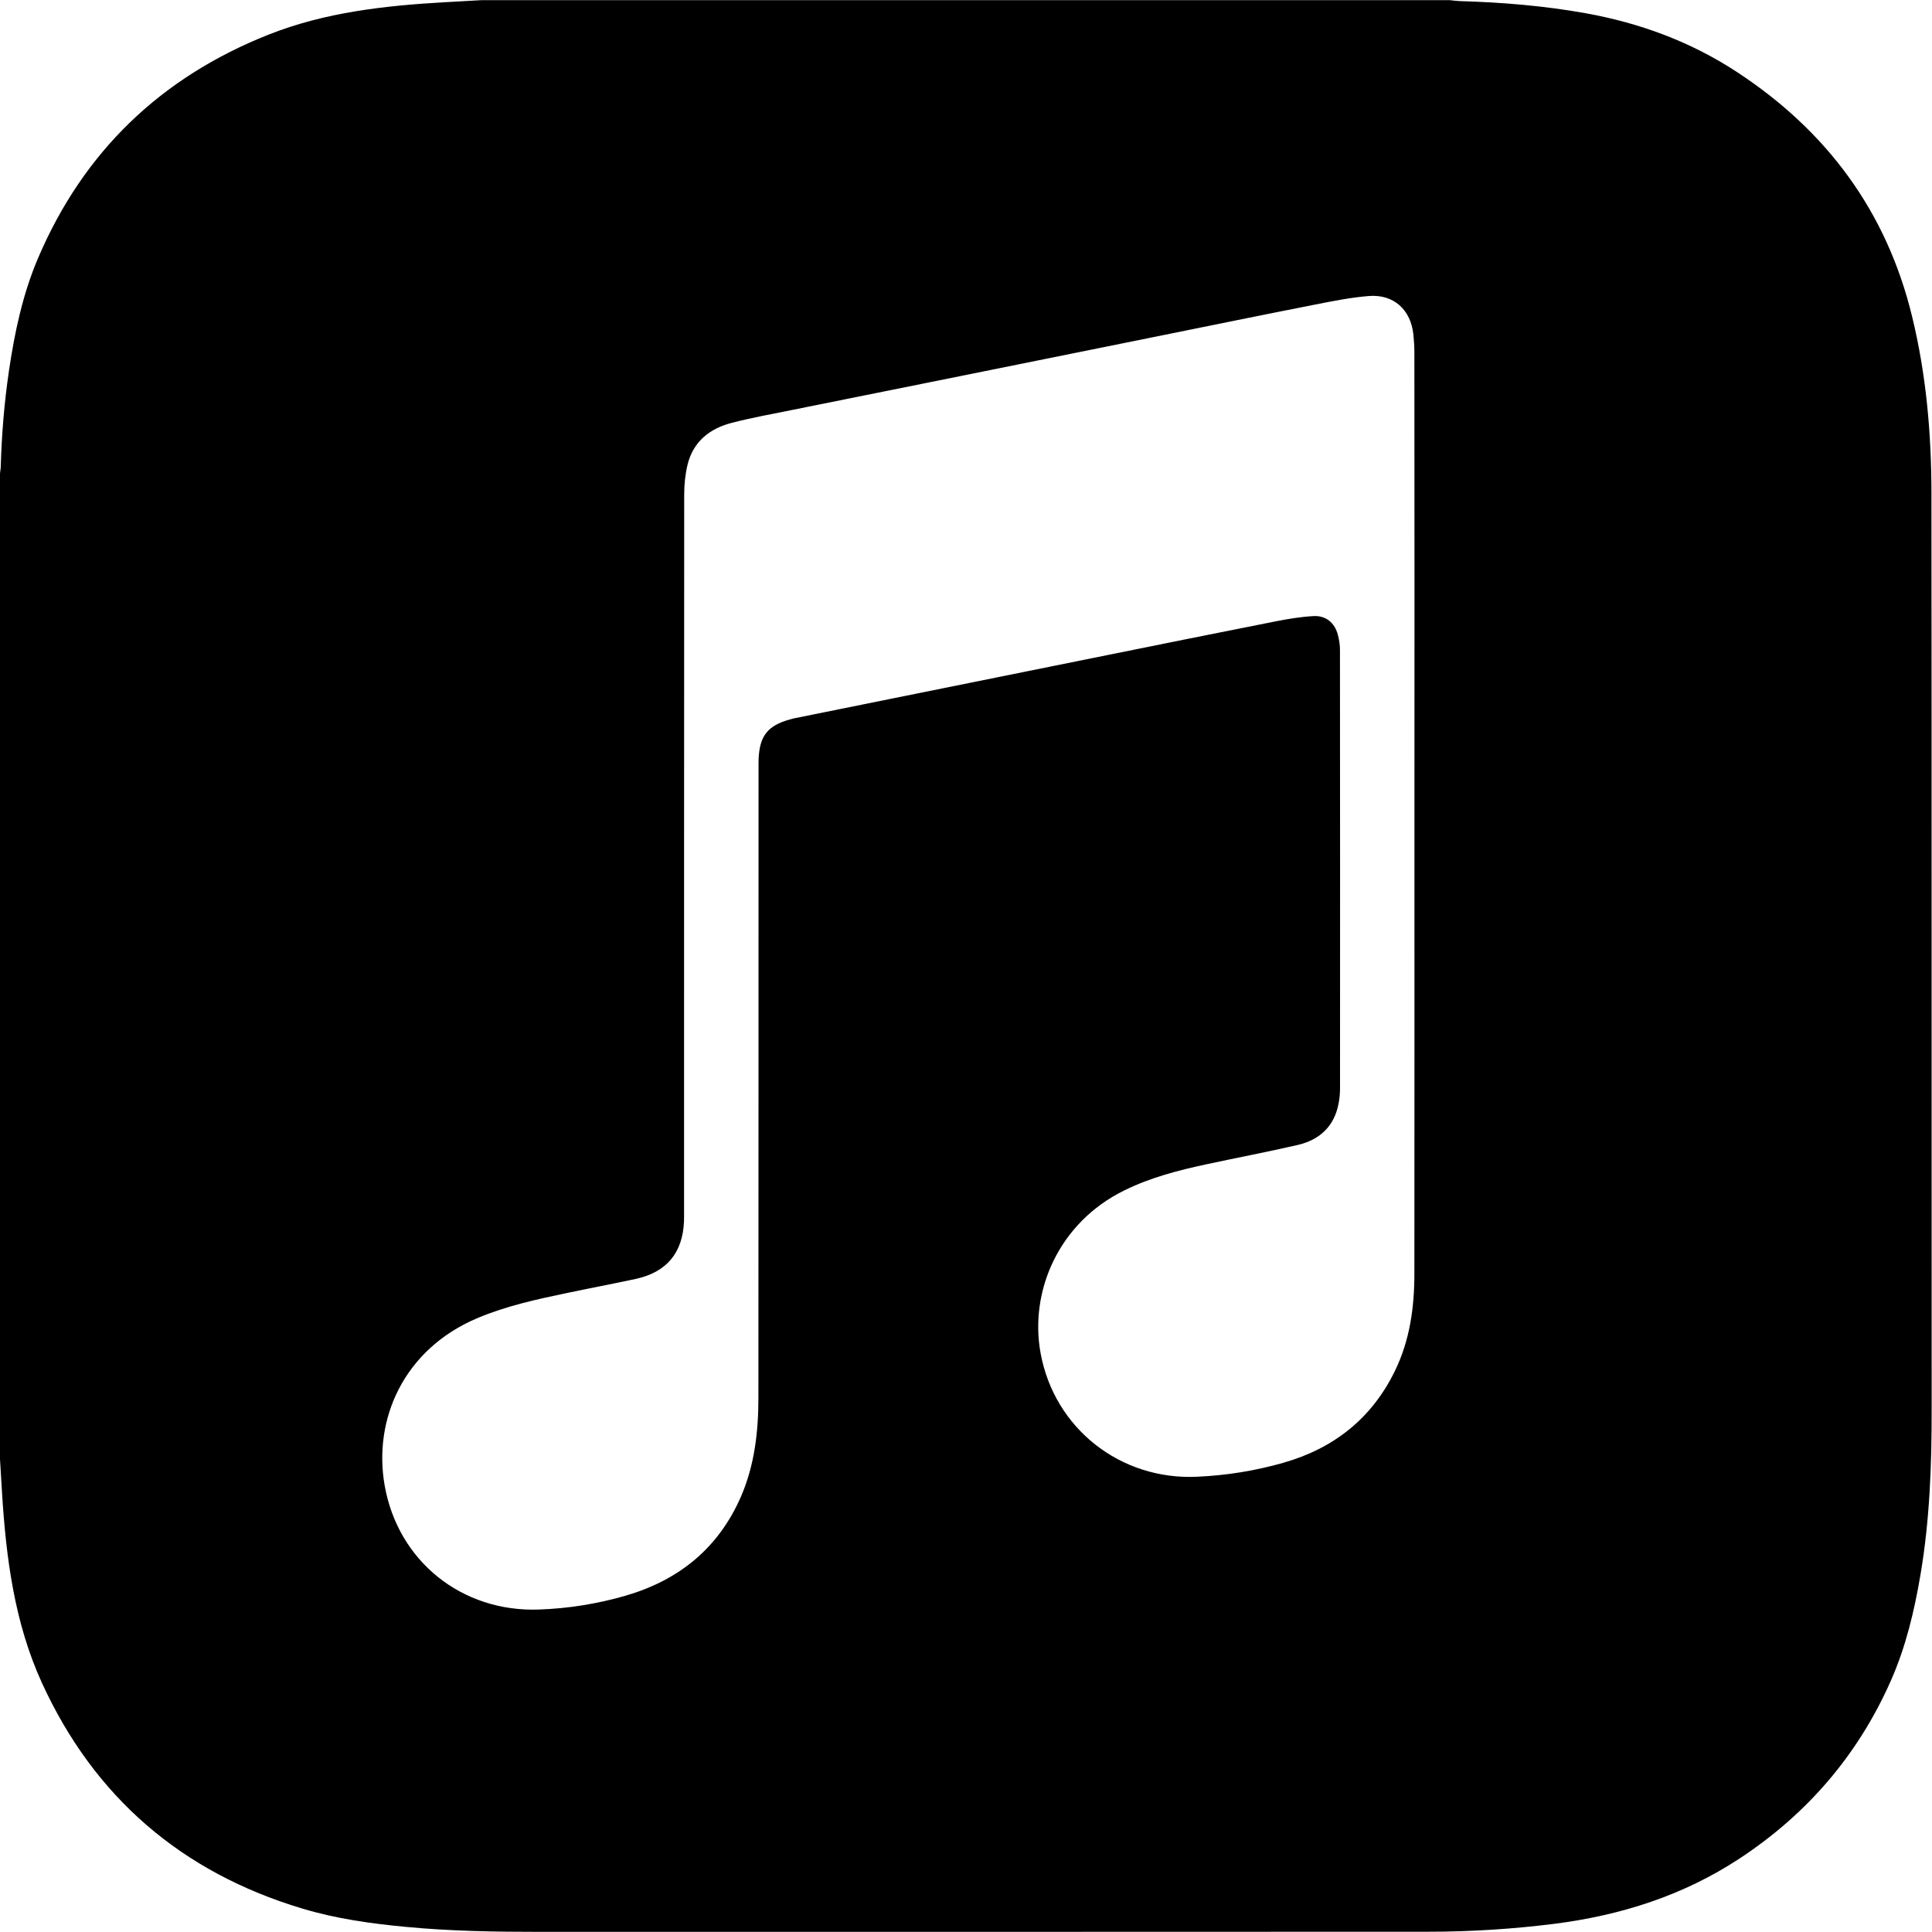
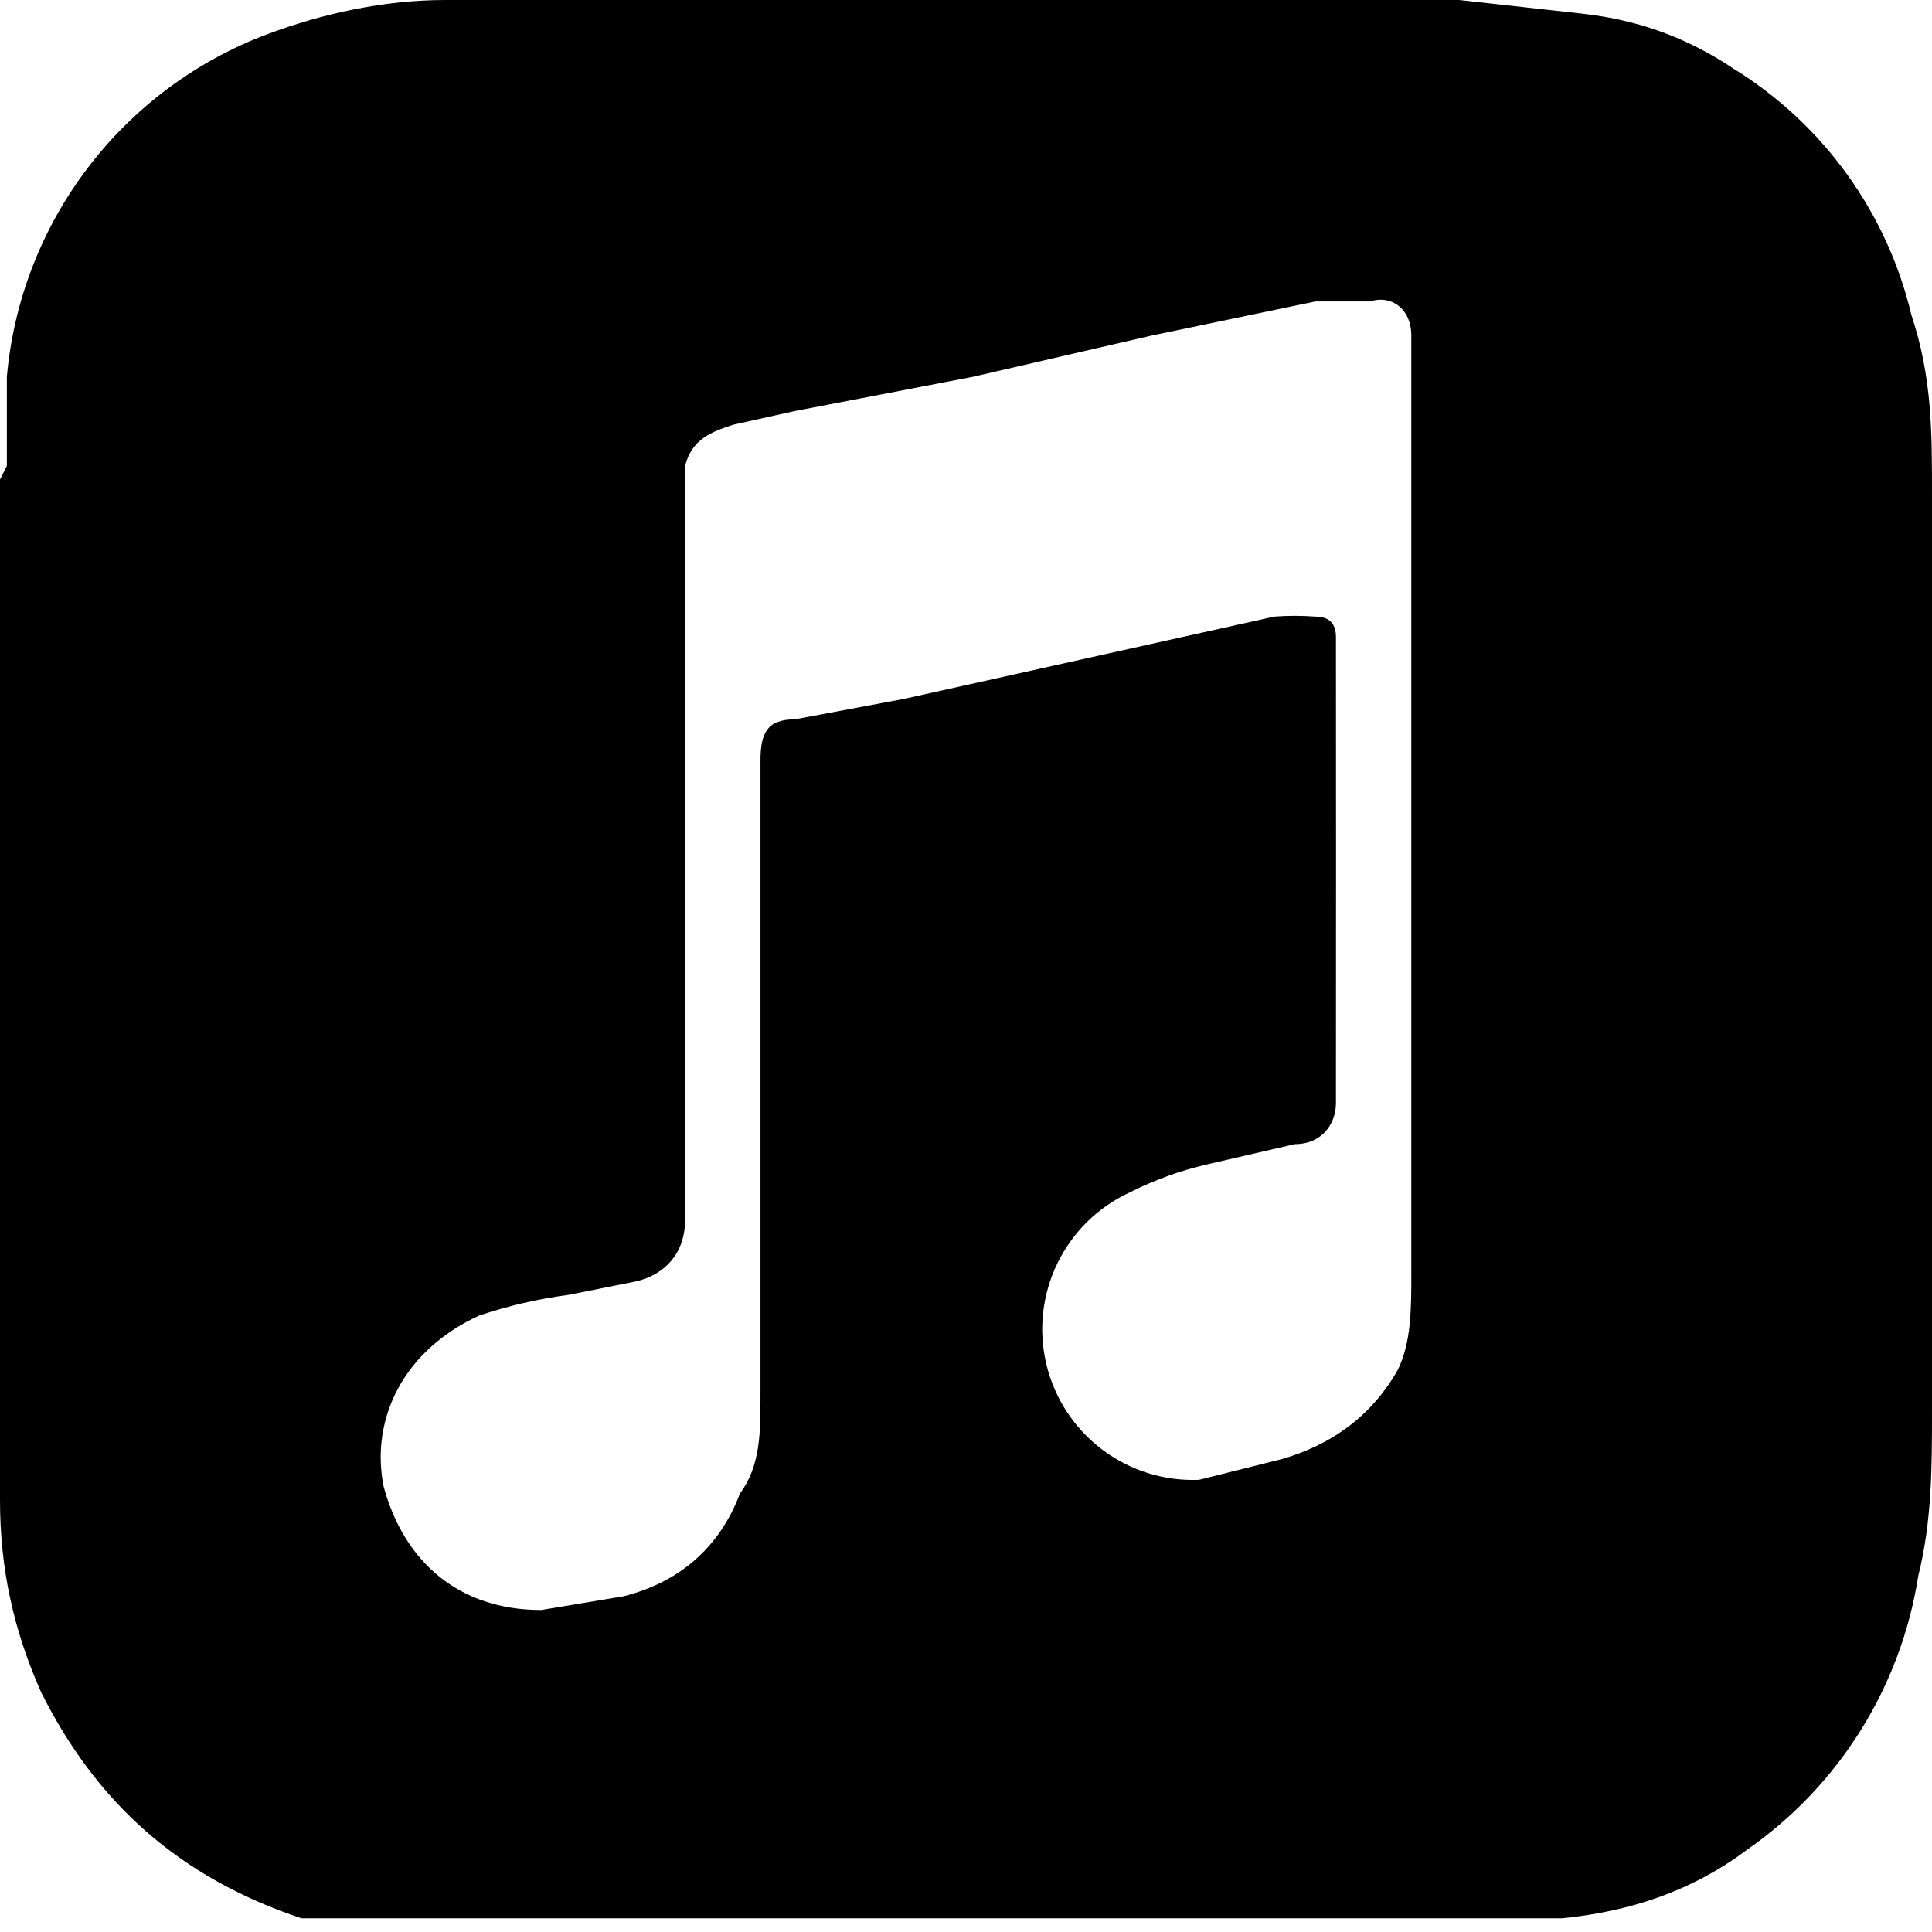
- <svg xmlns="http://www.w3.org/2000/svg" version="1.1" id="Layer_1" x="0px" y="0px" width="28.188px" height="28.195px" viewBox="0 0 28.188 28.195" enable-background="new 0 0 28.188 28.195" xml:space="preserve">
-   <path d="M28.187,7.195c-0.001-0.867-0.076-1.728-0.282-2.574c-0.372-1.536-1.247-2.713-2.561-3.573  C24.67,0.607,23.93,0.335,23.14,0.193c-0.608-0.109-1.221-0.159-1.838-0.177c-0.048-0.002-0.098-0.009-0.146-0.014H7.032  c-0.178,0.01-0.356,0.02-0.534,0.03c-0.878,0.05-1.75,0.146-2.575,0.472C2.351,1.126,1.219,2.21,0.555,3.768  C0.33,4.296,0.212,4.856,0.129,5.423C0.062,5.883,0.024,6.345,0.011,6.81C0.01,6.846,0.002,6.882-0.001,6.918v14.359  c0.01,0.166,0.019,0.332,0.03,0.498c0.059,0.957,0.181,1.908,0.584,2.787c0.764,1.668,2.041,2.764,3.799,3.291  c0.495,0.149,1.005,0.22,1.519,0.268c0.651,0.062,1.304,0.072,1.957,0.072c4.319,0,8.638,0,12.957-0.002  c0.617,0,1.231-0.039,1.844-0.116c0.967-0.124,1.876-0.412,2.697-0.952c0.988-0.65,1.729-1.512,2.208-2.594  c0.219-0.495,0.344-1.021,0.434-1.555c0.134-0.793,0.163-1.595,0.162-2.397C28.188,16.116,28.191,11.656,28.187,7.195   M20.642,11.882c0,2.237,0.001,4.474-0.001,6.71c0,0.49-0.067,0.971-0.285,1.417c-0.339,0.694-0.894,1.13-1.63,1.339  c-0.41,0.117-0.829,0.184-1.256,0.203c-1.118,0.053-2.084-0.705-2.284-1.804c-0.166-0.907,0.268-1.907,1.221-2.374  c0.38-0.188,0.786-0.293,1.196-0.381c0.444-0.096,0.89-0.18,1.332-0.282c0.322-0.074,0.537-0.271,0.6-0.606  c0.015-0.074,0.021-0.151,0.021-0.227c0.001-2.132,0.001-4.263-0.001-6.394c0-0.073-0.012-0.147-0.03-0.217  c-0.046-0.177-0.175-0.285-0.357-0.275c-0.188,0.011-0.373,0.041-0.558,0.078c-0.893,0.176-1.785,0.357-2.677,0.537  c-0.911,0.183-1.822,0.368-2.734,0.552c-0.538,0.109-1.076,0.217-1.614,0.326c-0.019,0.004-0.038,0.01-0.056,0.015  c-0.325,0.09-0.443,0.239-0.458,0.575c-0.002,0.051-0.001,0.102-0.001,0.154c-0.001,3.056,0,6.113-0.002,9.168  c0,0.494-0.055,0.982-0.253,1.441c-0.327,0.754-0.905,1.223-1.685,1.45c-0.412,0.119-0.835,0.187-1.263,0.202  c-1.126,0.042-2.061-0.706-2.254-1.814c-0.167-0.955,0.27-1.98,1.354-2.439c0.419-0.176,0.859-0.273,1.301-0.365  c0.337-0.071,0.675-0.135,1.011-0.207c0.449-0.098,0.684-0.38,0.703-0.839c0.002-0.06,0.001-0.117,0.001-0.177  c0-3.477,0-6.955,0.002-10.432c0-0.145,0.015-0.294,0.049-0.435c0.082-0.335,0.321-0.526,0.641-0.609  c0.3-0.078,0.605-0.132,0.909-0.194c0.861-0.174,1.722-0.347,2.583-0.52c0.89-0.18,1.779-0.359,2.669-0.539  c0.786-0.159,1.572-0.32,2.36-0.475c0.258-0.051,0.52-0.103,0.78-0.124c0.364-0.029,0.614,0.2,0.651,0.566  c0.009,0.087,0.014,0.175,0.014,0.263C20.643,7.394,20.643,9.638,20.642,11.882L20.642,11.882z" />
+ <svg xmlns="http://www.w3.org/2000/svg" width="28.2" height="28.2">
+   <defs />
+   <path d="M28.2 7.2c0-.9 0-1.7-.3-2.6A5.8 5.8 0 0025.3 1C24.7.6 24 .3 23.1.2L21.3 0H6.5c-.9 0-1.8.2-2.6.5a5.9 5.9 0 00-3.8 5v1.3L0 7v14.9c0 1 .2 1.9.6 2.8.8 1.6 2 2.7 3.8 3.3L6 28h16.8c1-.1 1.9-.4 2.7-1A6 6 0 0028 23c.2-.8.2-1.6.2-2.4V7.2m-7.6 4.7v6.7c0 .5 0 1-.2 1.4-.4.7-1 1.1-1.7 1.3l-1.2.3a2.2 2.2 0 01-1-4.2 5 5 0 011.1-.4l1.3-.3c.4 0 .6-.3.6-.6v-.2a4542.3 4542.3 0 000-6.6c0-.2-.1-.3-.3-.3a4 4 0 00-.6 0l-2.7.6-2.7.6-1.6.3c-.4 0-.5.2-.5.6V20.4c0 .5 0 1-.3 1.4-.3.8-.9 1.3-1.7 1.5l-1.2.2c-1.2 0-2-.7-2.3-1.8-.2-1 .3-2 1.4-2.5a7 7 0 011.3-.3l1-.2c.4-.1.7-.4.7-.9v-.2a18137.8 18137.8 0 010-10.8c.1-.4.4-.5.7-.6l.9-.2 2.6-.5 2.6-.6 2.4-.5h.8c.3-.1.6.1.6.5v7z" />
</svg>
